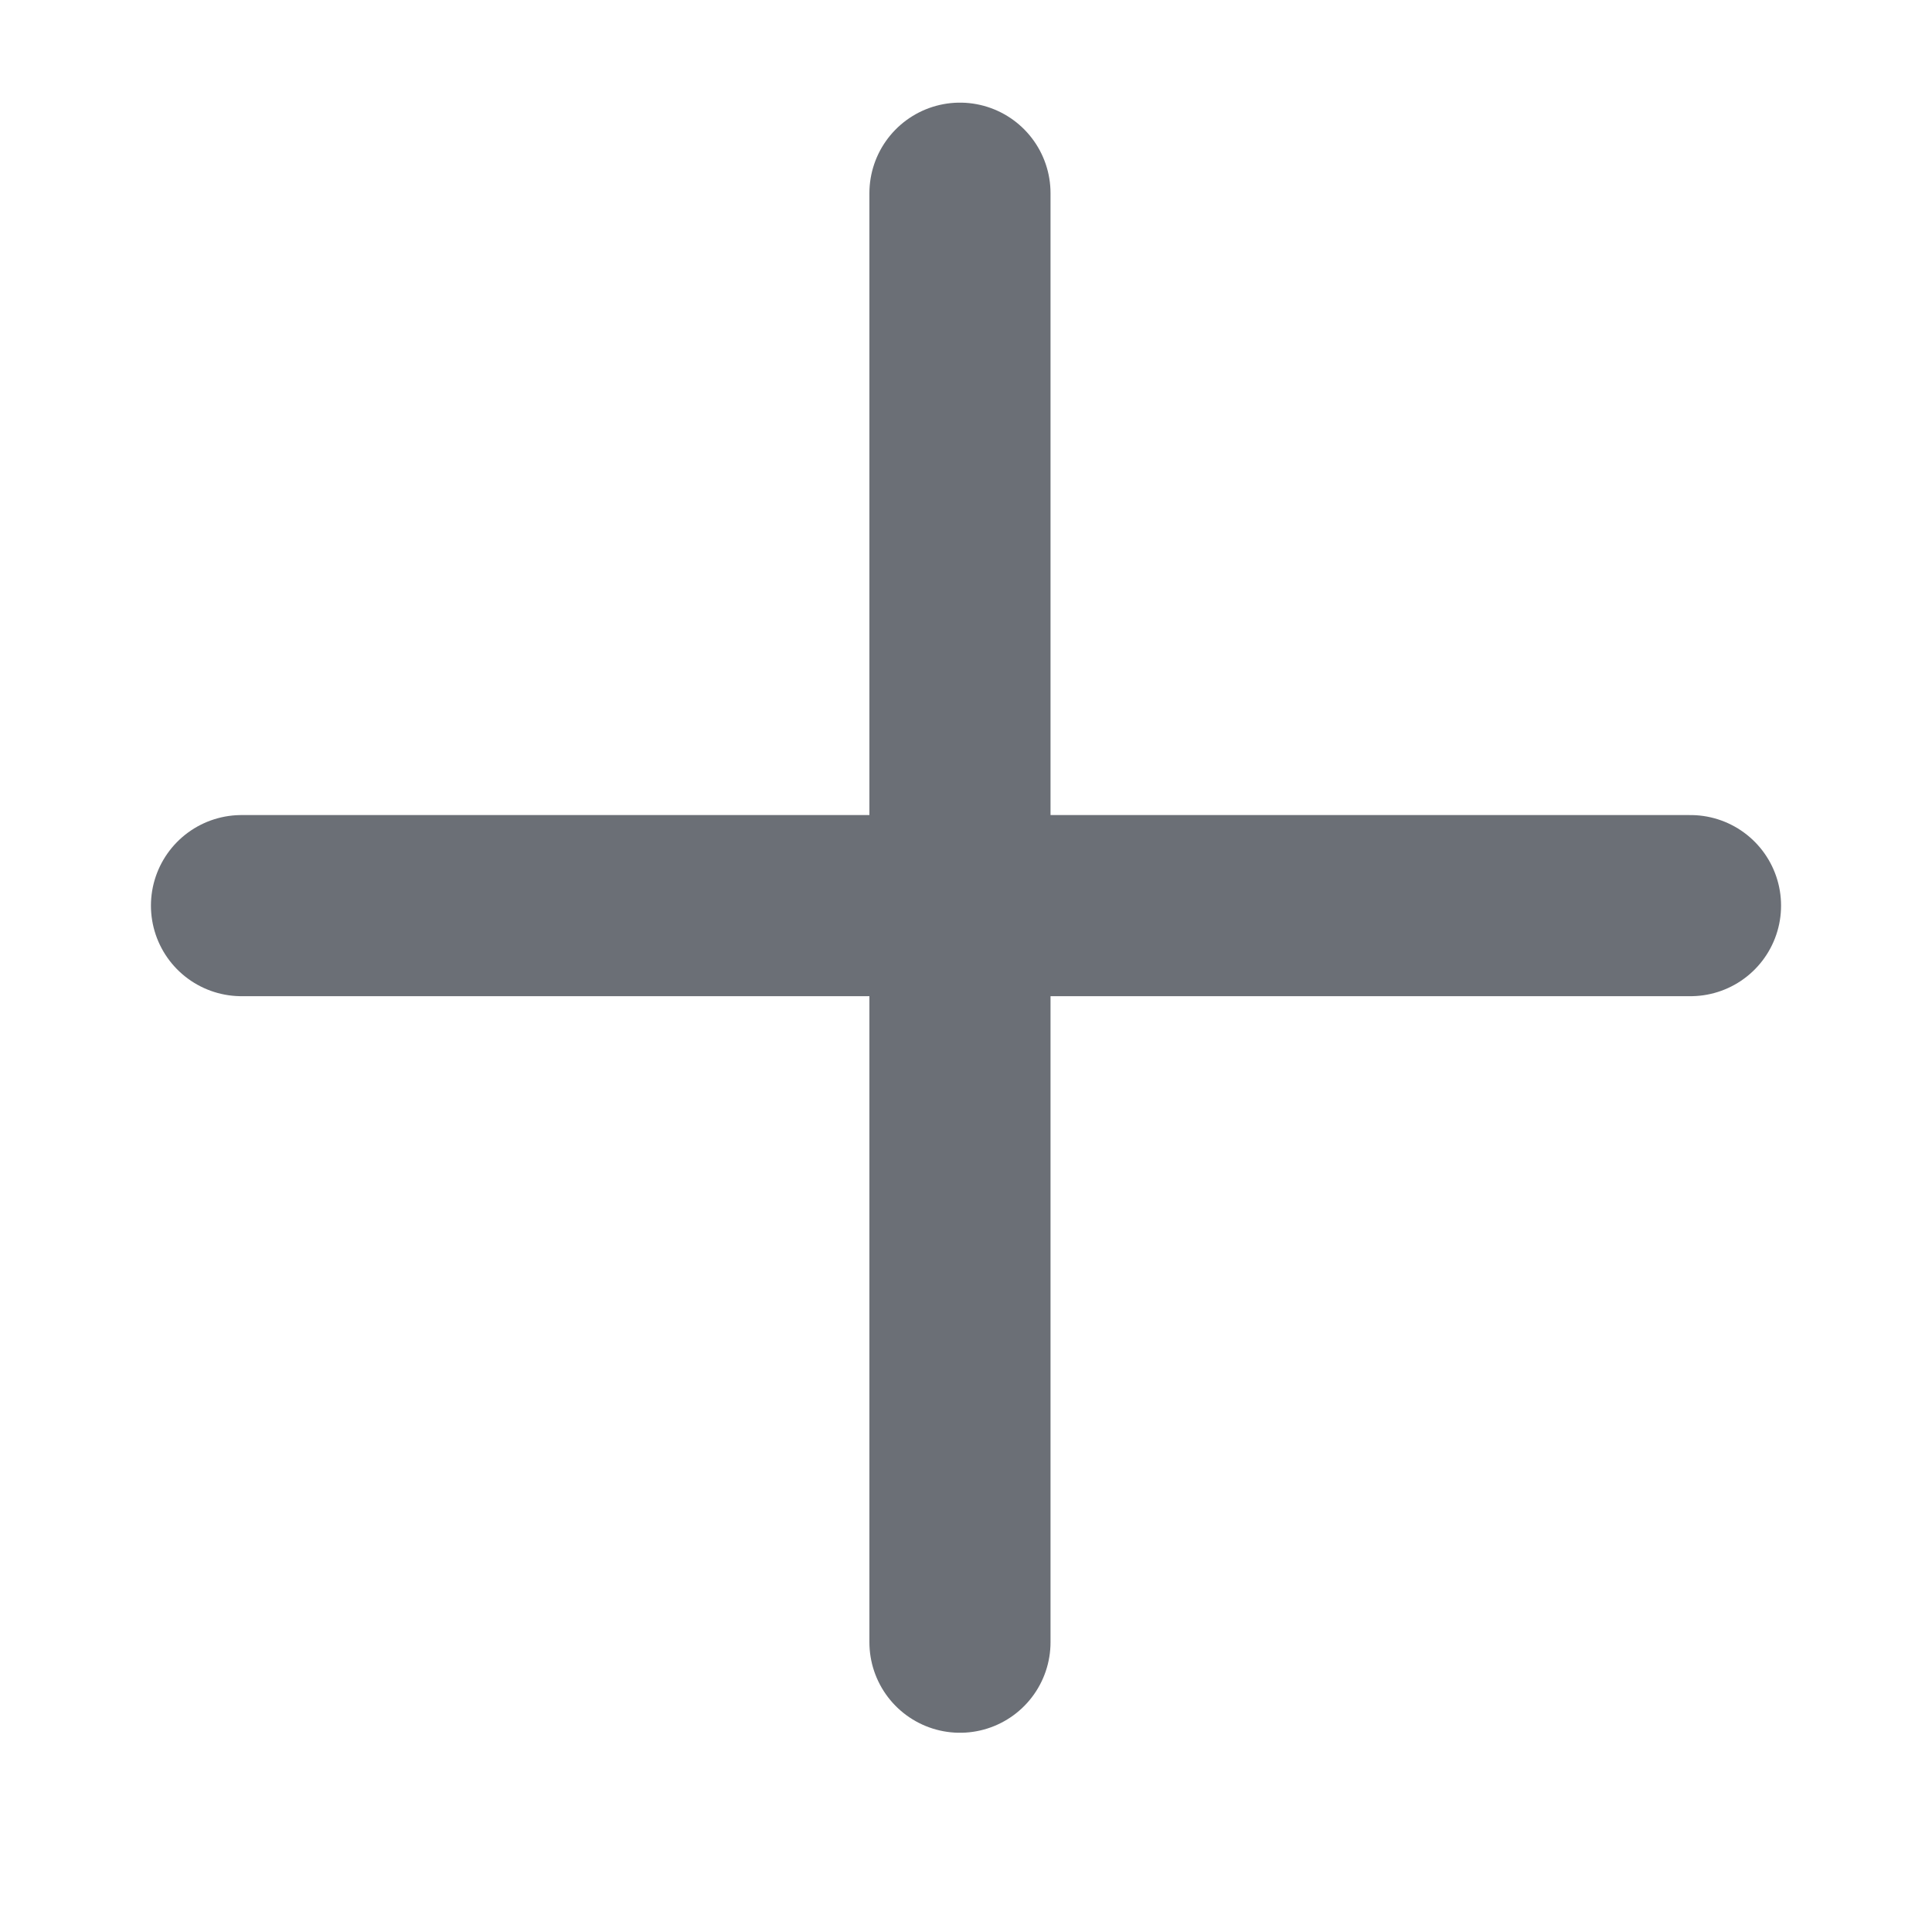
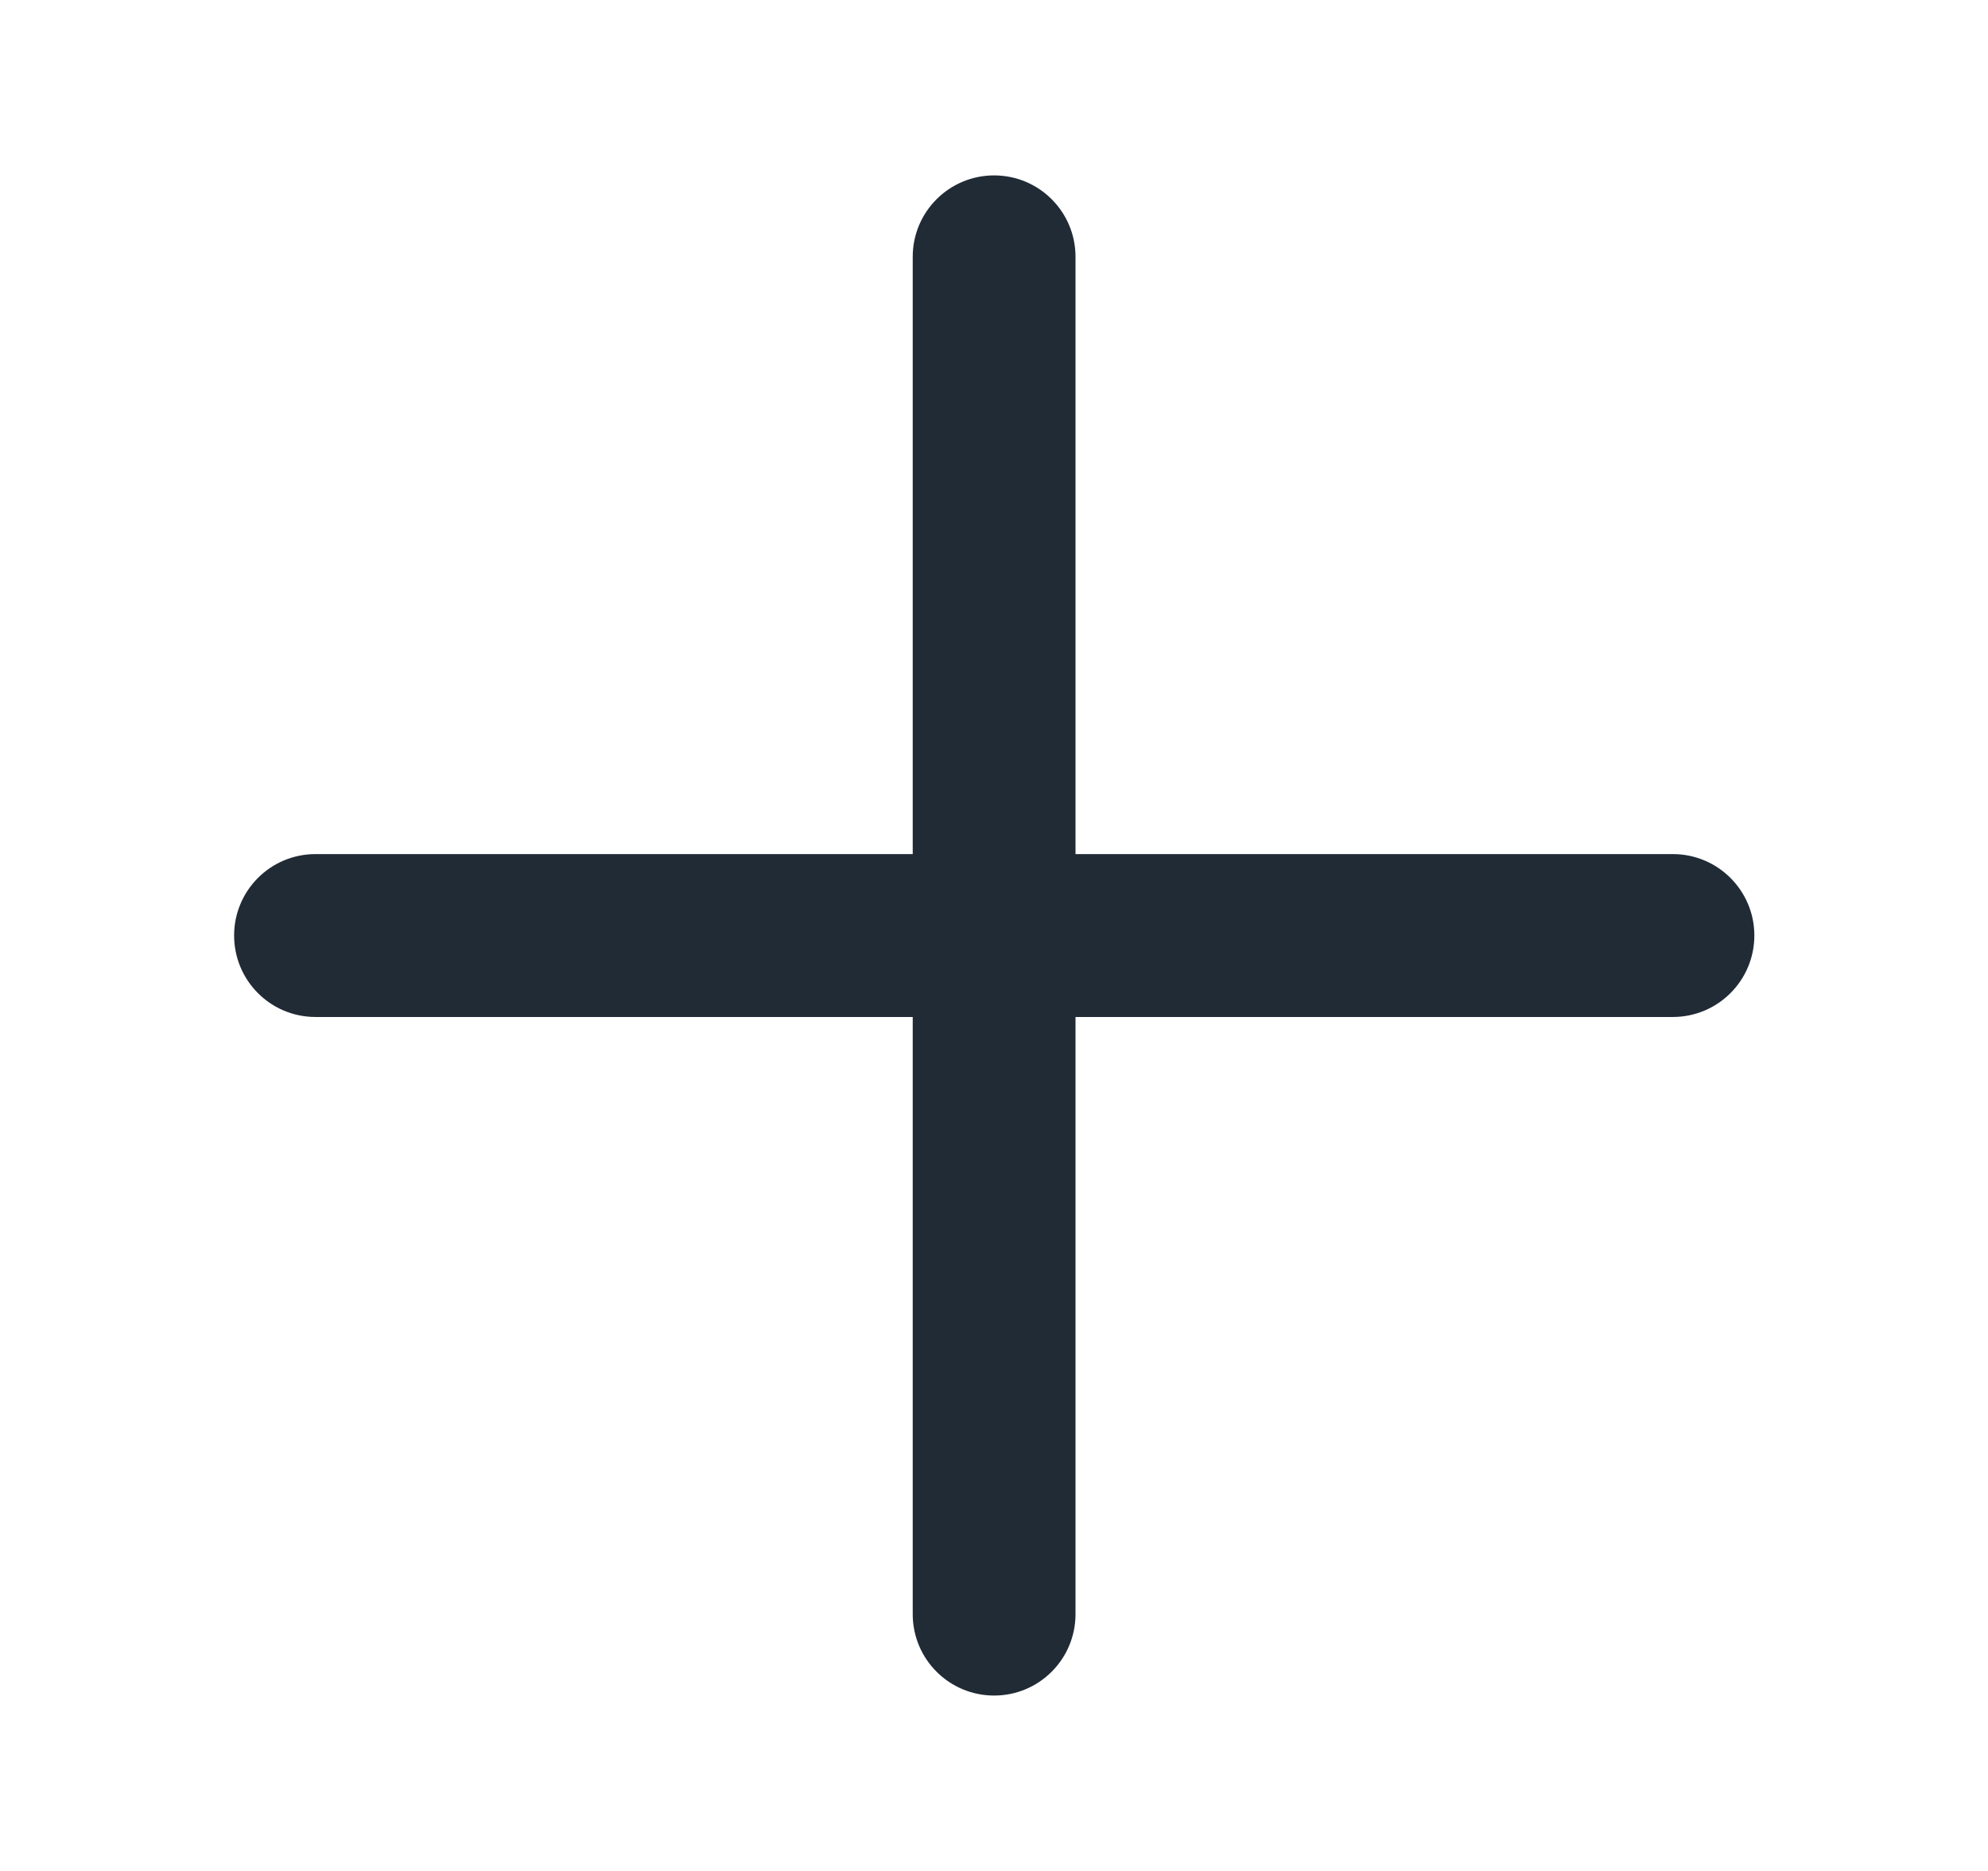
- <svg xmlns="http://www.w3.org/2000/svg" width="16" height="16" viewBox="0 0 16 16" fill="none">
-   <path d="M7.95 1.6V13.6" stroke="#6B6F76" stroke-width="1.5" stroke-linecap="round" stroke-linejoin="round" />
-   <path d="M14 7.5H2" stroke="#6B6F76" stroke-width="1.5" stroke-linecap="round" stroke-linejoin="round" />
+ <svg xmlns="http://www.w3.org/2000/svg" width="17" height="16" viewBox="0 0 17 16" fill="none">
+   <path fill-rule="evenodd" clip-rule="evenodd" d="M8.501 1.5C8.886 1.5 9.197 1.812 9.197 2.196V13.804C9.197 14.188 8.886 14.5 8.501 14.5C8.116 14.5 7.805 14.188 7.805 13.804V2.196C7.805 1.812 8.116 1.5 8.501 1.5Z" fill="#212B36" />
+   <path fill-rule="evenodd" clip-rule="evenodd" d="M2.002 8C2.002 7.616 2.313 7.304 2.698 7.304H14.305C14.69 7.304 15.002 7.616 15.002 8C15.002 8.385 14.69 8.697 14.305 8.697H2.698C2.313 8.697 2.002 8.385 2.002 8Z" fill="#212B36" />
</svg>
